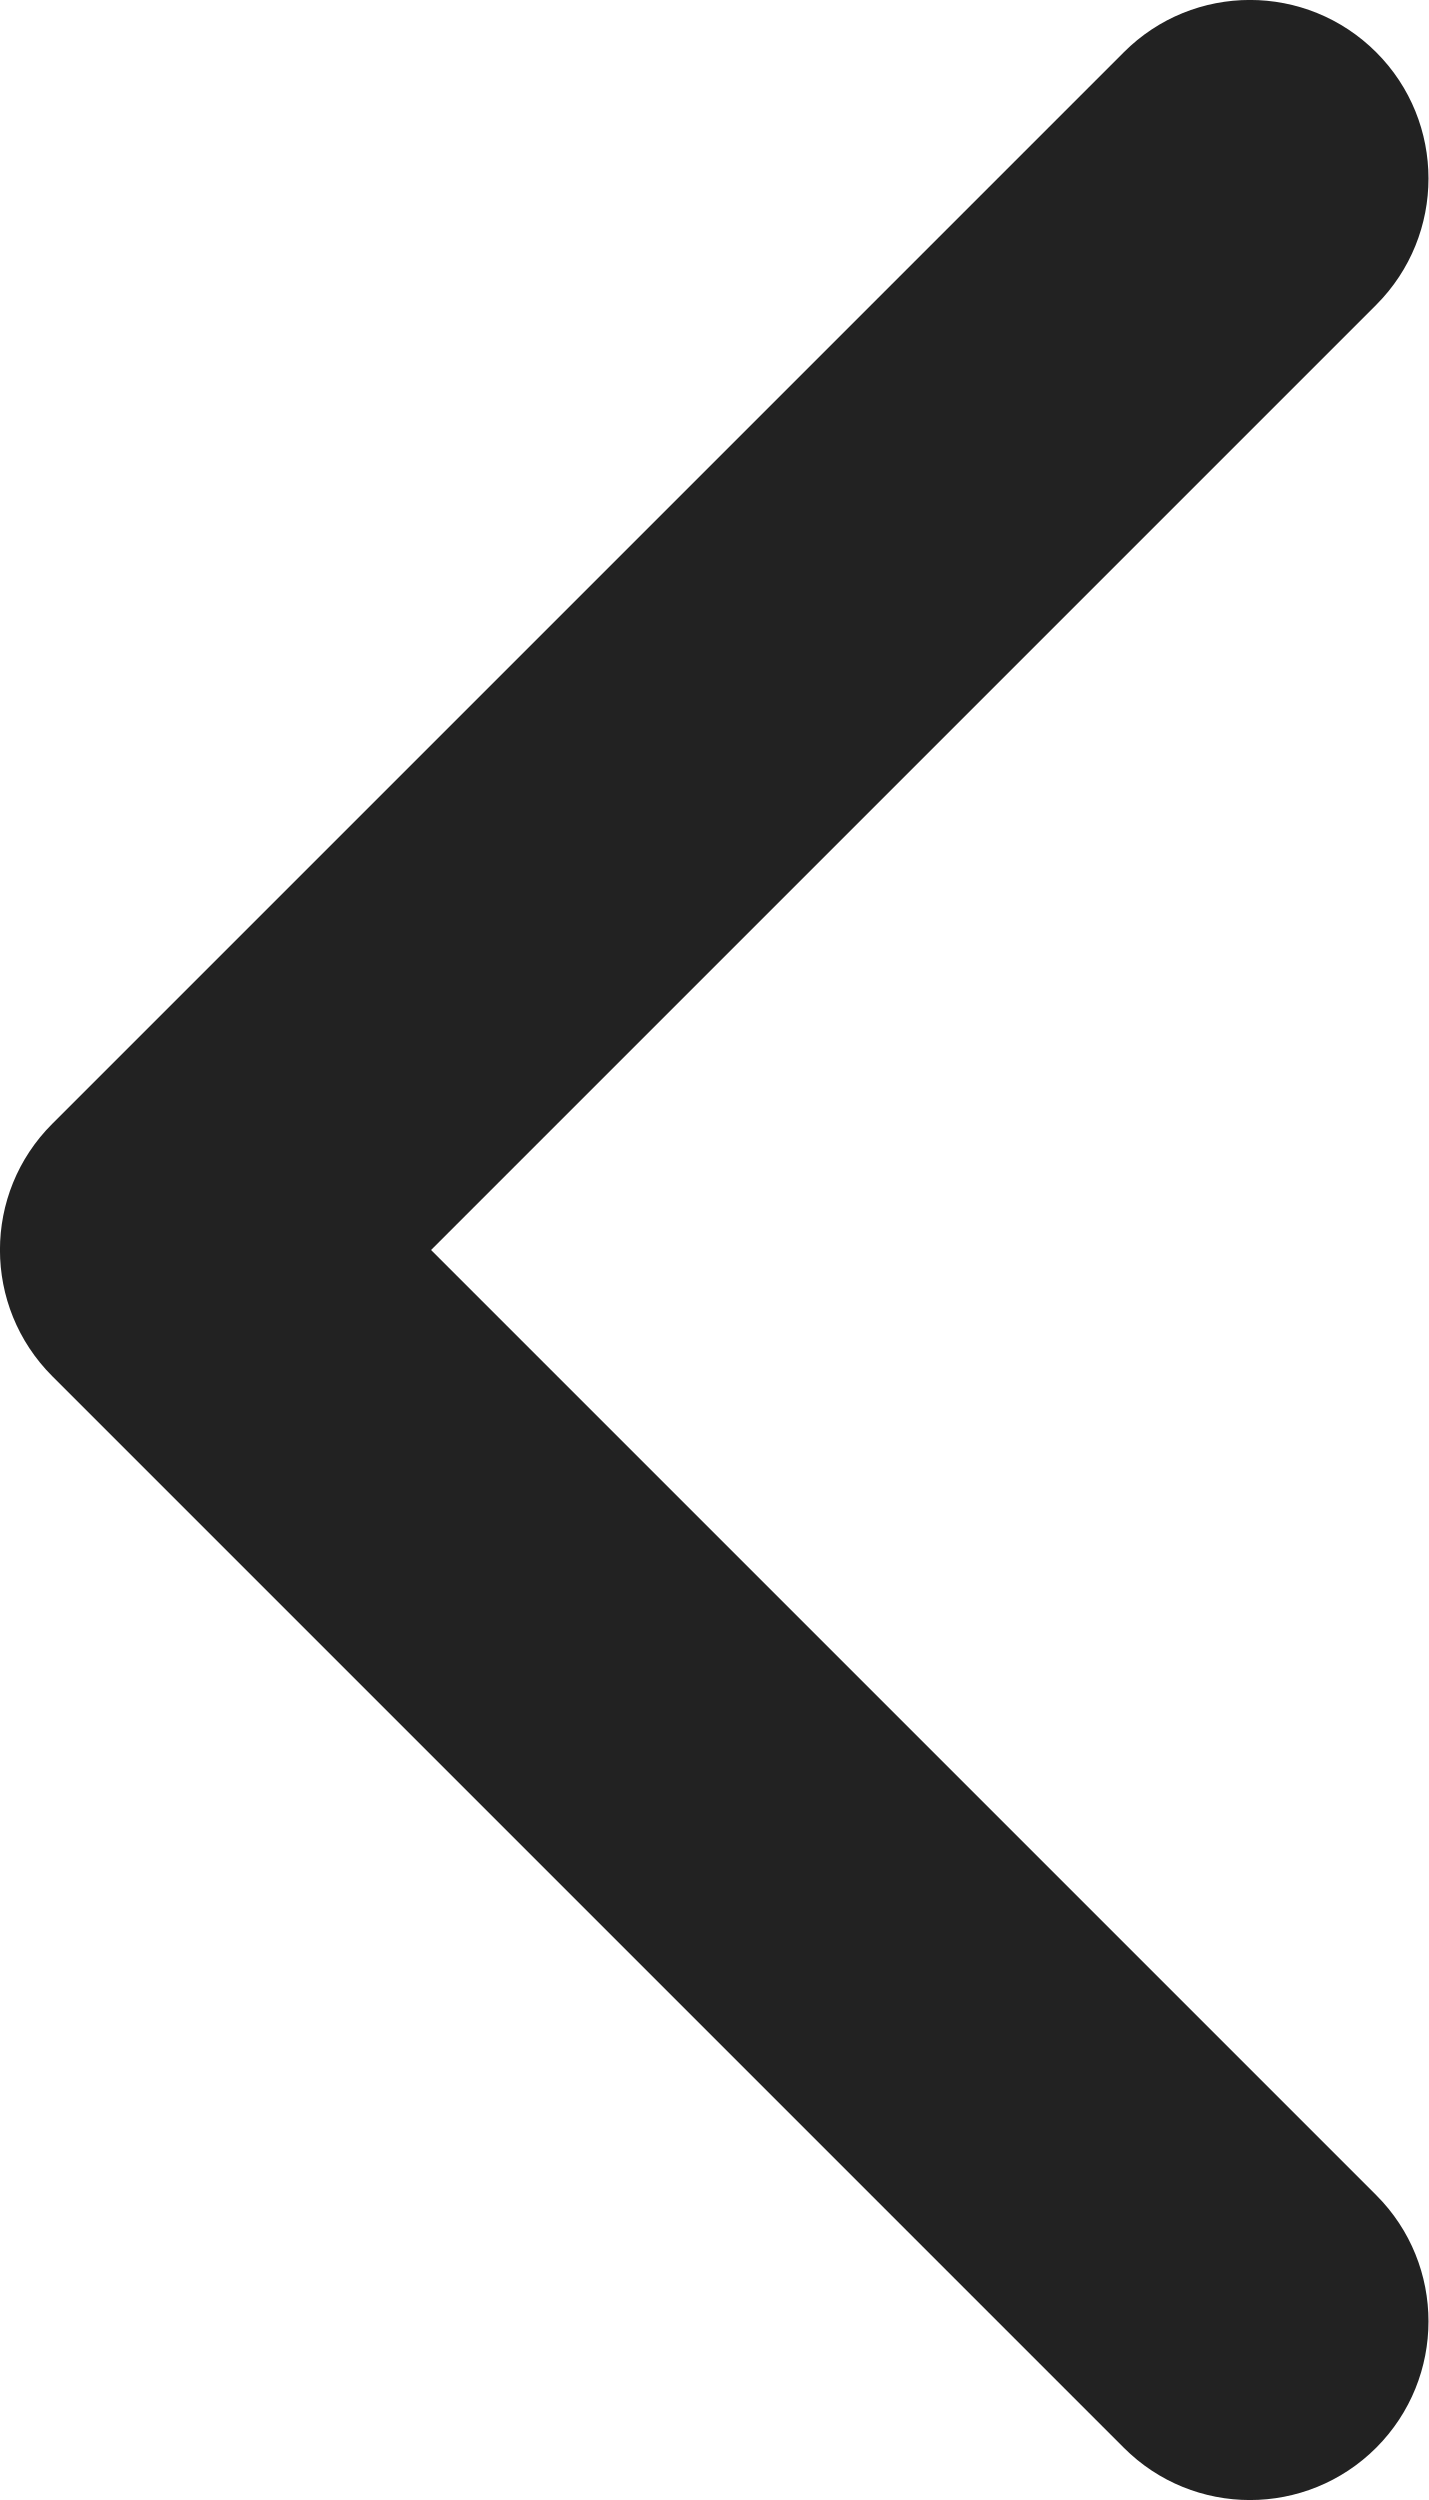
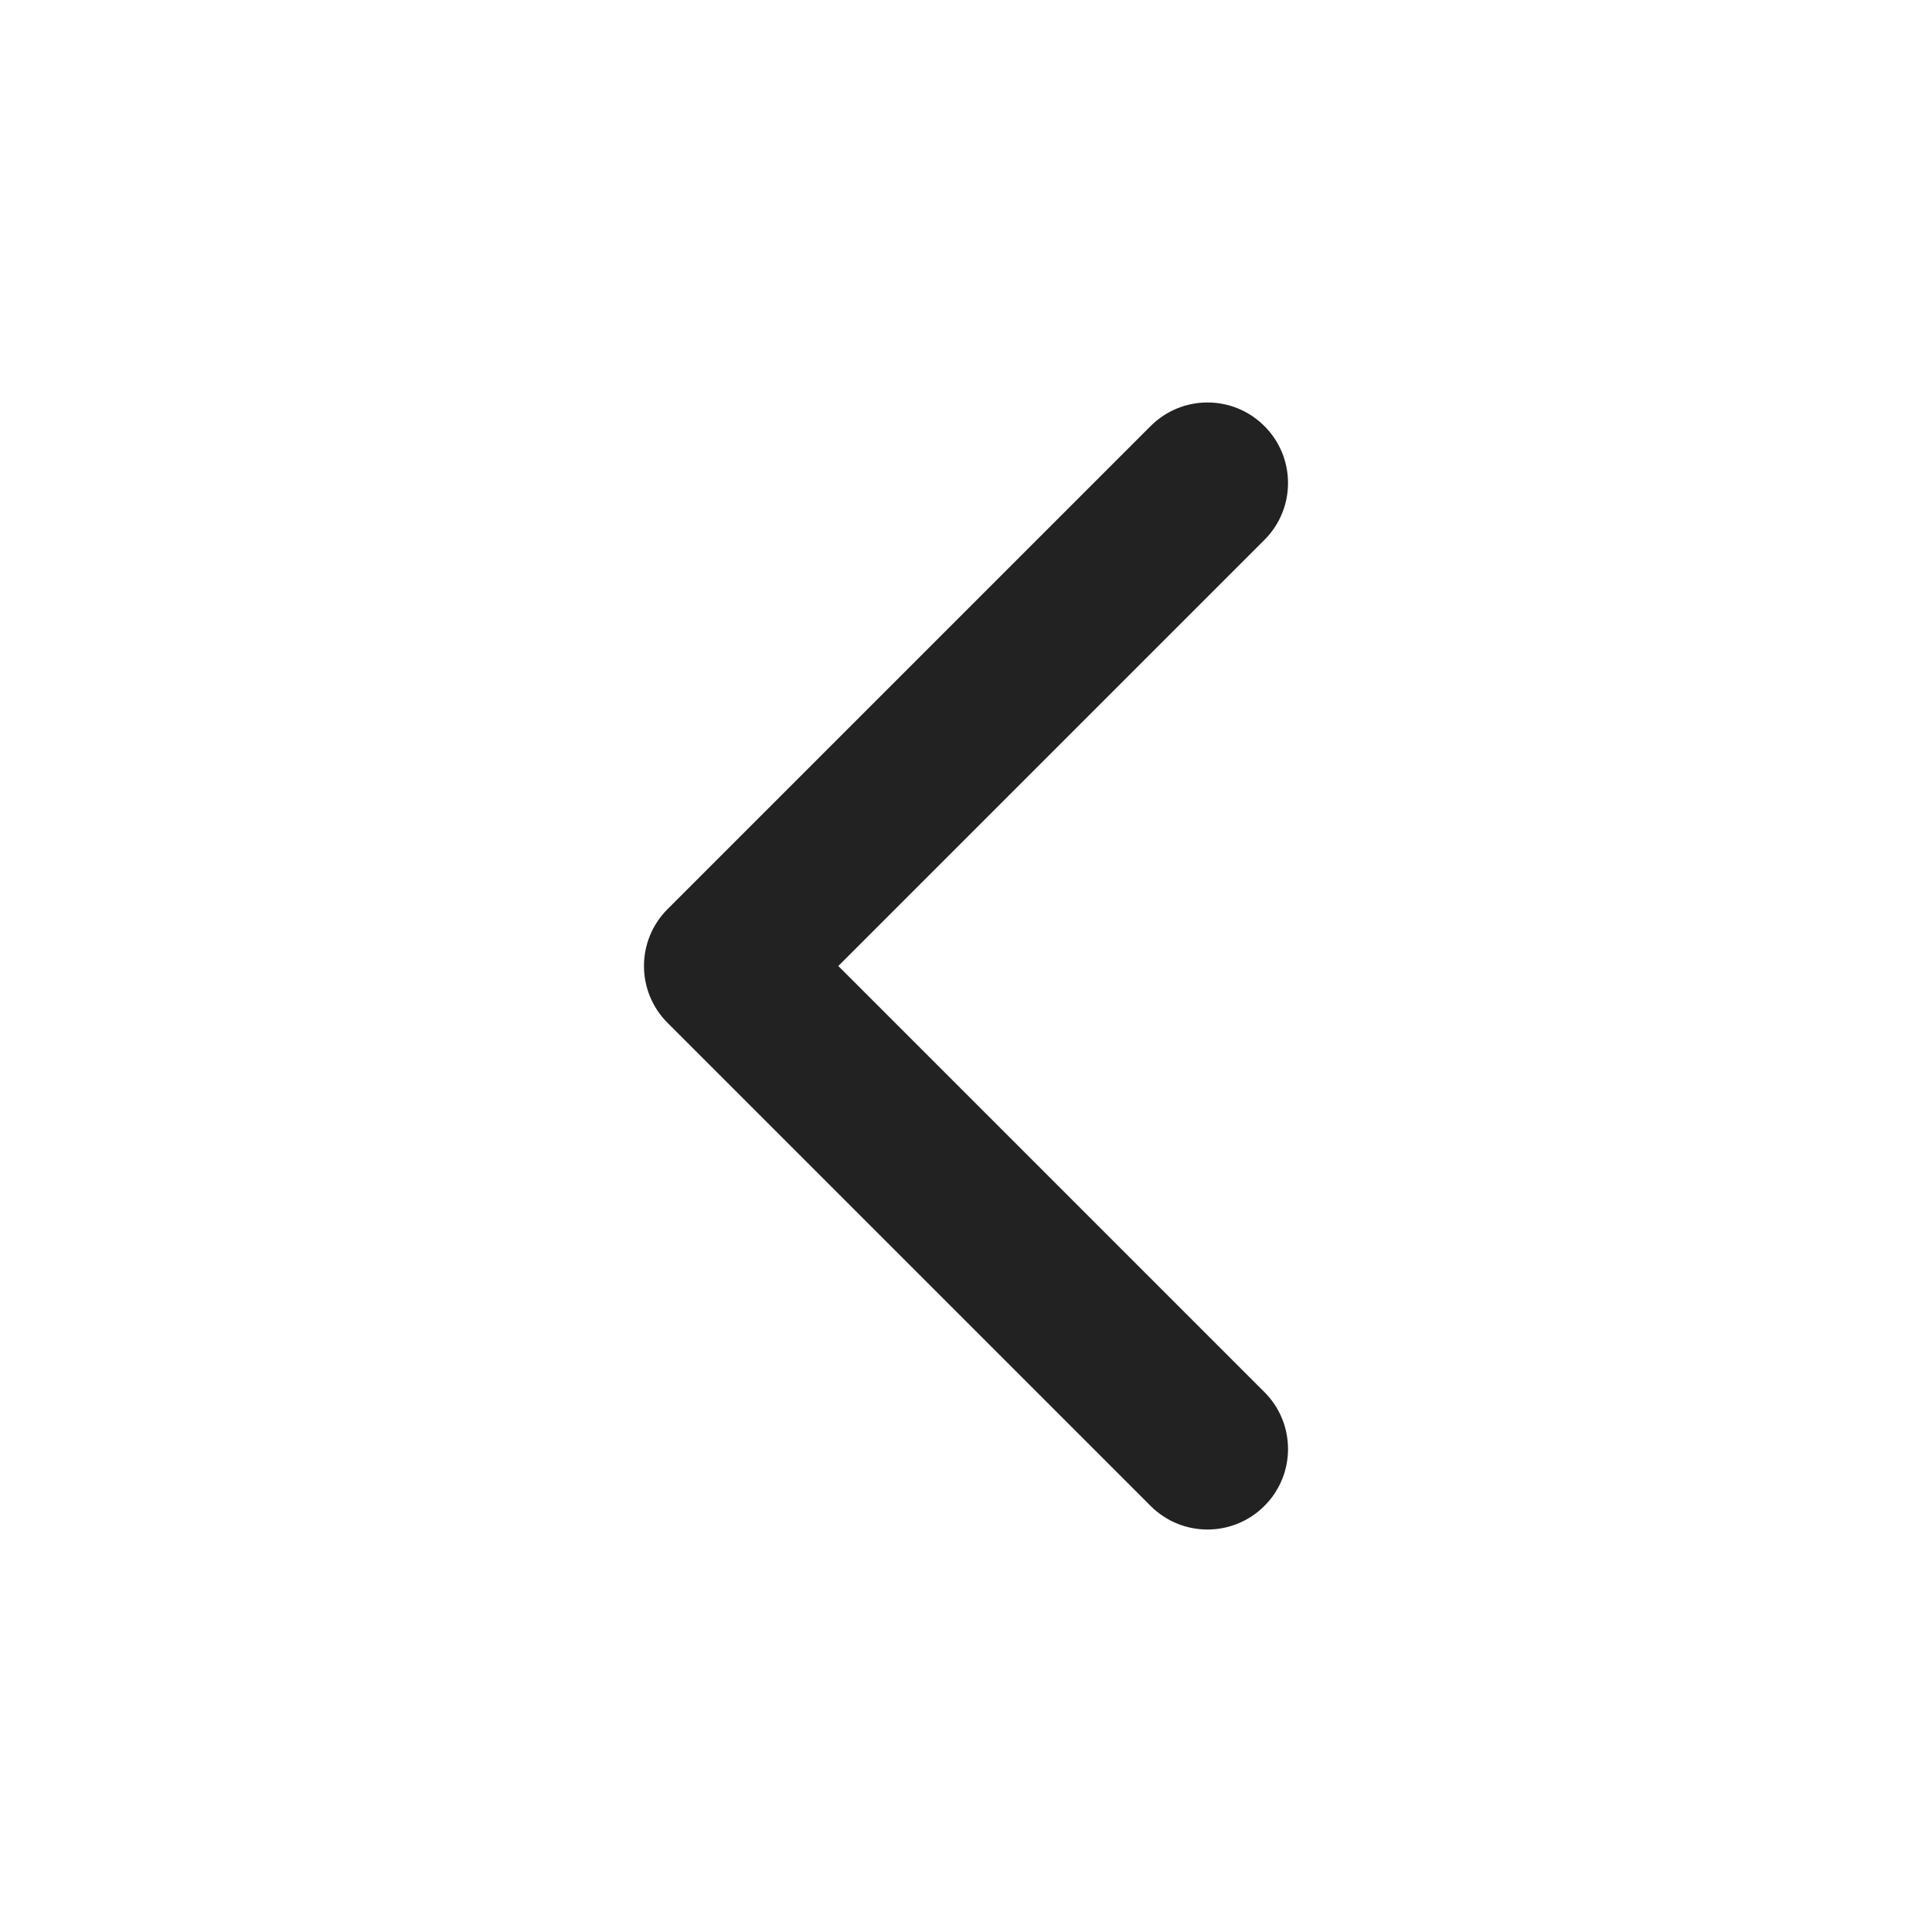
- <svg xmlns="http://www.w3.org/2000/svg" width="8" height="14" viewBox="0 0 8 14" fill="none">
-   <path d="M6.293 0.293C6.683 -0.098 7.316 -0.098 7.707 0.293C8.097 0.683 8.097 1.316 7.707 1.707L2.414 7L7.707 12.293C8.097 12.683 8.097 13.316 7.707 13.707C7.316 14.098 6.683 14.098 6.293 13.707L0.293 7.707C-0.098 7.316 -0.098 6.683 0.293 6.293L6.293 0.293Z" fill="#222222" />
+ <svg xmlns="http://www.w3.org/2000/svg" preserveAspectRatio="none" overflow="visible" style="display: block;" width="24" height="24" viewBox="0 0 24 24" fill="none">
+   <g id="ico-left">
+     <path id="Vector (Stroke)" d="M14.293 5.293C14.684 4.902 15.316 4.902 15.707 5.293C16.098 5.683 16.098 6.317 15.707 6.707L10.414 12L15.707 17.293C16.098 17.683 16.098 18.317 15.707 18.707C15.316 19.098 14.684 19.098 14.293 18.707L8.293 12.707C7.902 12.316 7.902 11.684 8.293 11.293L14.293 5.293Z" fill="#222222" />
+   </g>
</svg>
